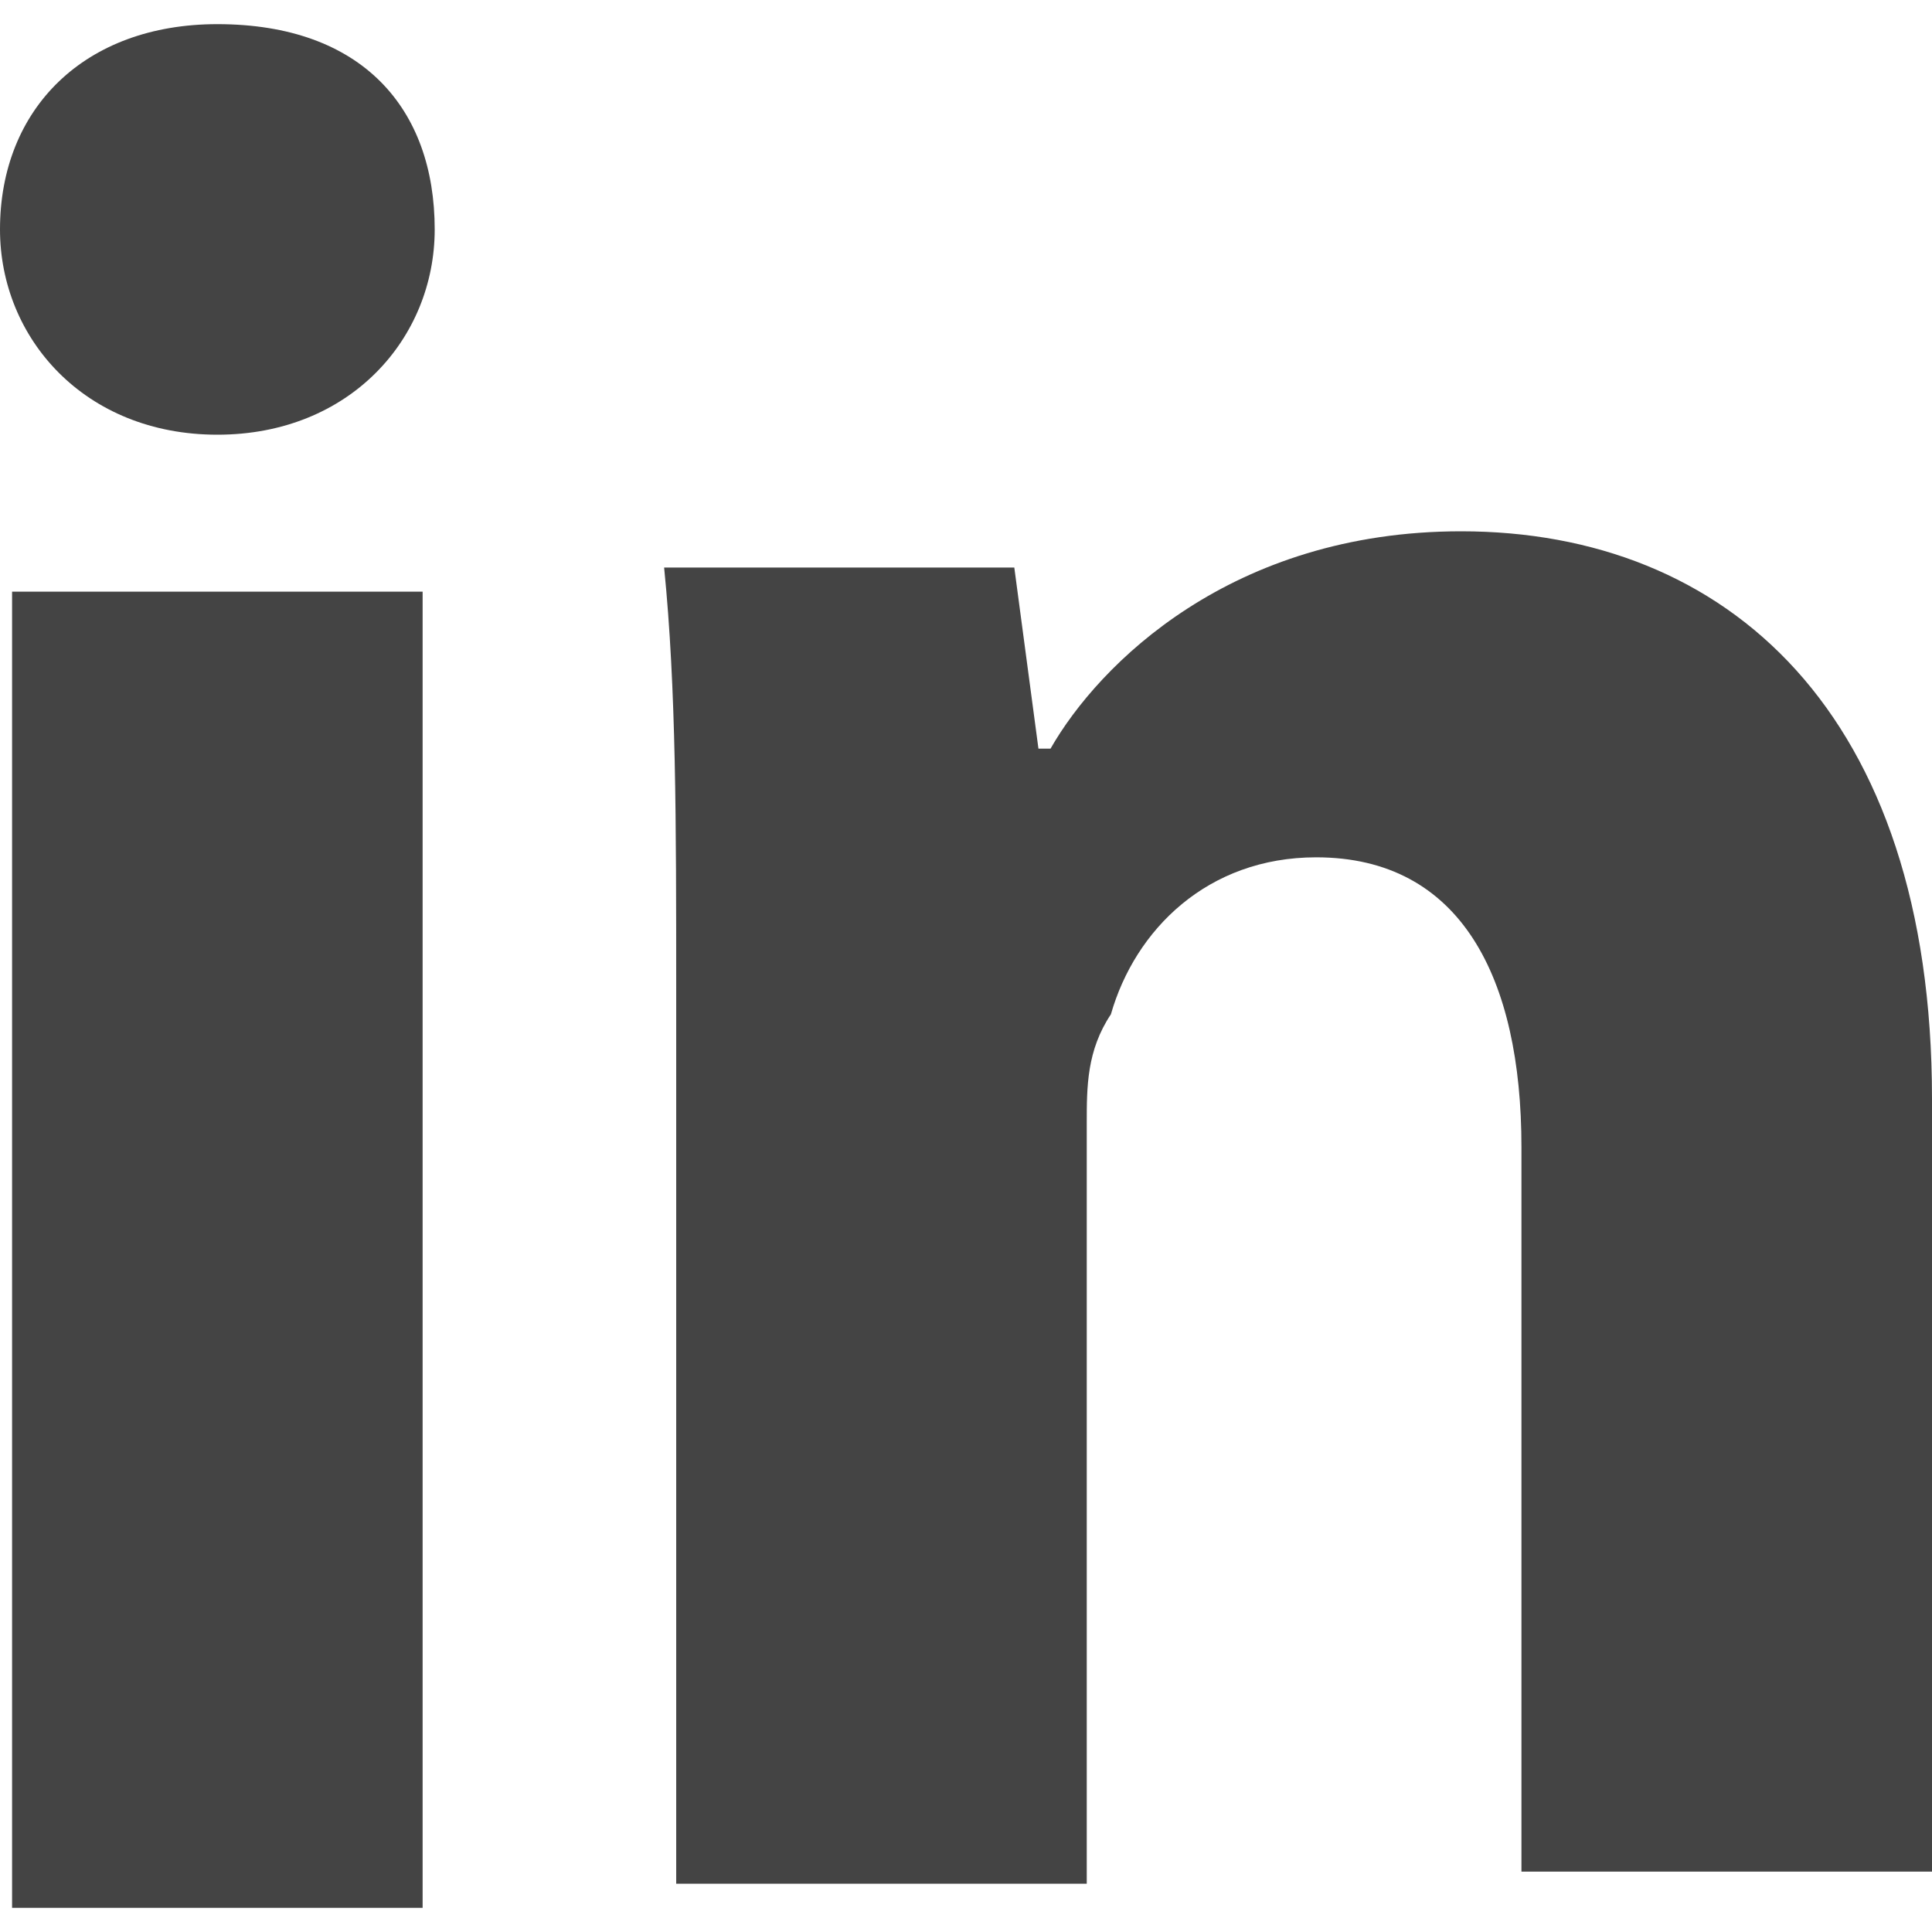
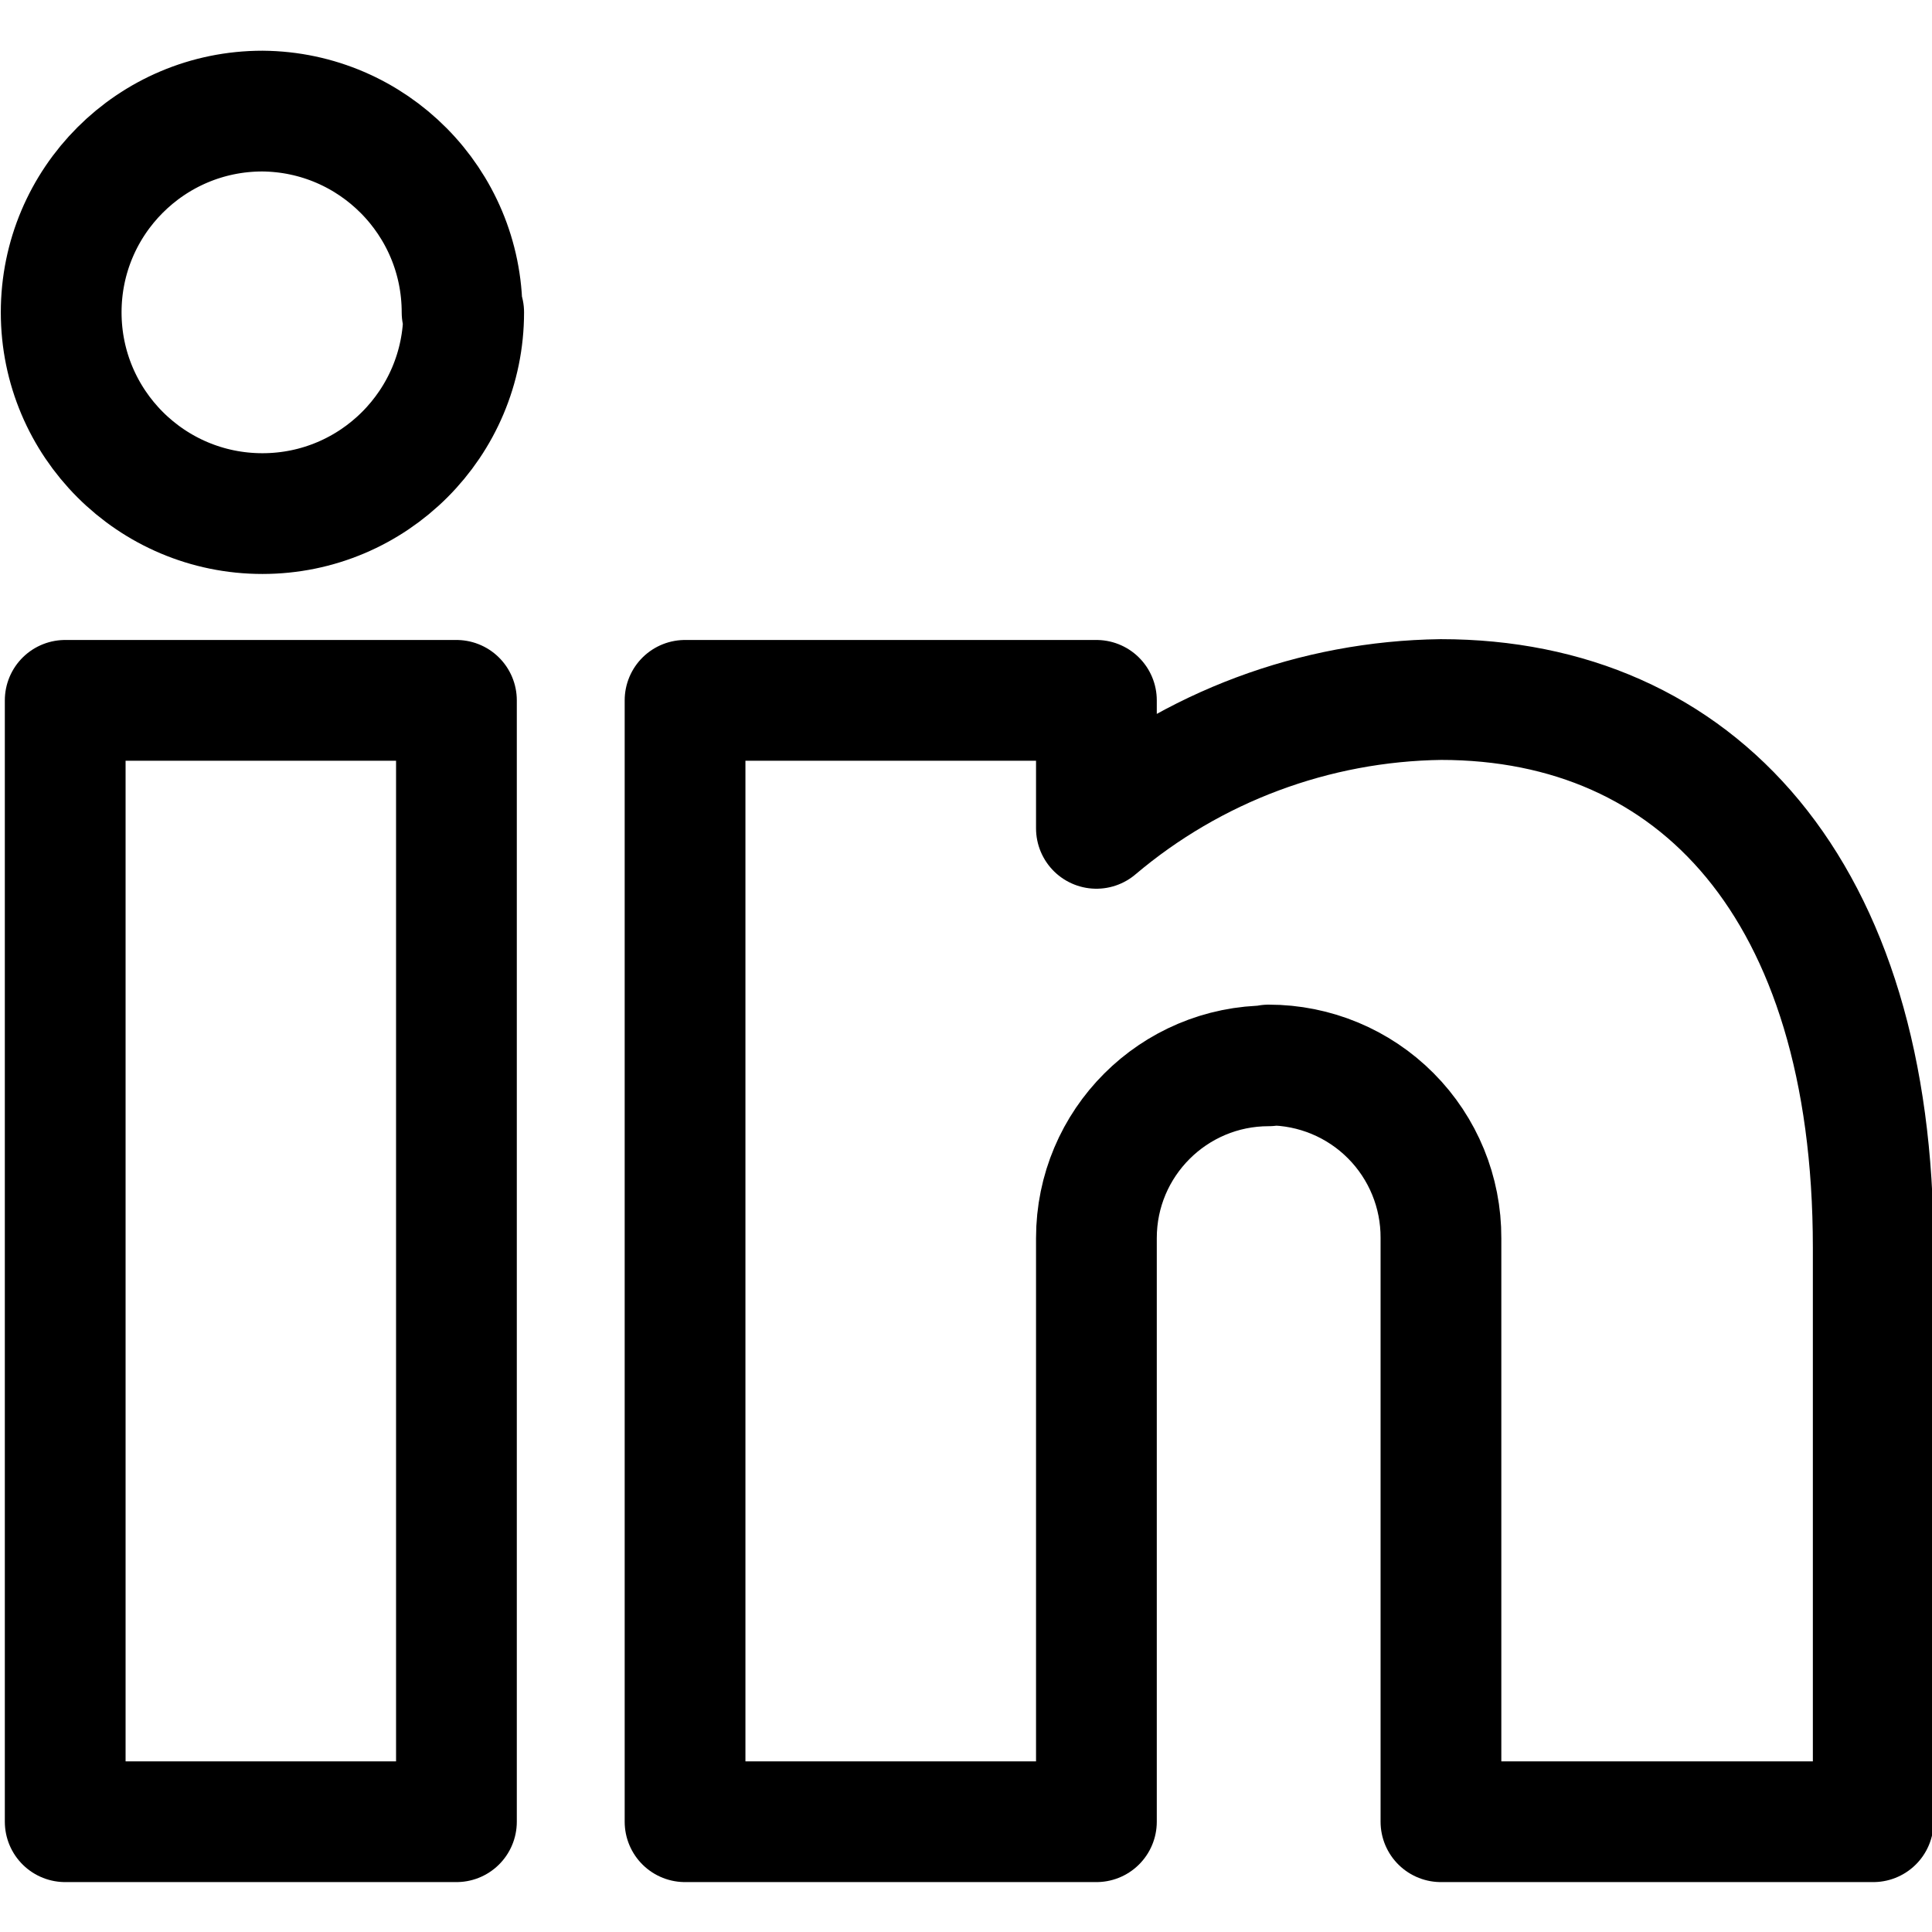
- <svg xmlns="http://www.w3.org/2000/svg" viewBox="0 0 16 16">
-   <path fill="#444" d="M5.6 8.2c0-1.4 0-2.5-.1-3.5h2.9l.2 1.5h.1c.4-.7 1.5-1.8 3.4-1.8 2.2 0 3.9 1.5 3.9 4.7v6.4h-3.4v-6c0-1.4-.5-2.4-1.7-2.4-.9 0-1.5.6-1.7 1.3-.2.3-.2.6-.2.9v6.3H5.6V8.2zM.1 4.9h3.4v10.9H.1V4.9zm3.5-3c0 .9-.7 1.7-1.8 1.7S0 2.8 0 1.9C0 .9.7.2 1.8.2 3 .2 3.6.9 3.6 1.9z" />
+ <svg xmlns="http://www.w3.org/2000/svg" id="Regular" viewBox="0 0 24 24">
+   <defs>
+     <style>.cls-1{fill:none;stroke:#000;stroke-linecap:round;stroke-linejoin:round;stroke-width:1.5px;}</style>
+   </defs>
+   <path class="cls-1" d="M5.67,22.63H.81V8.7H5.67Zm10.09-9.39a2.14,2.14,0,0,0-2.14,2.14v7.25H8.51V8.7h5.11v1.59a6.76,6.76,0,0,1,4.28-1.6c3.17,0,5.37,2.35,5.37,6.81v7.13H17.9V15.38A2.14,2.14,0,0,0,15.76,13.23Zm-10-9.36a2.5,2.5,0,1,1-2.5-2.5A2.5,2.5,0,0,1,5.74,3.88Z" />
</svg>
